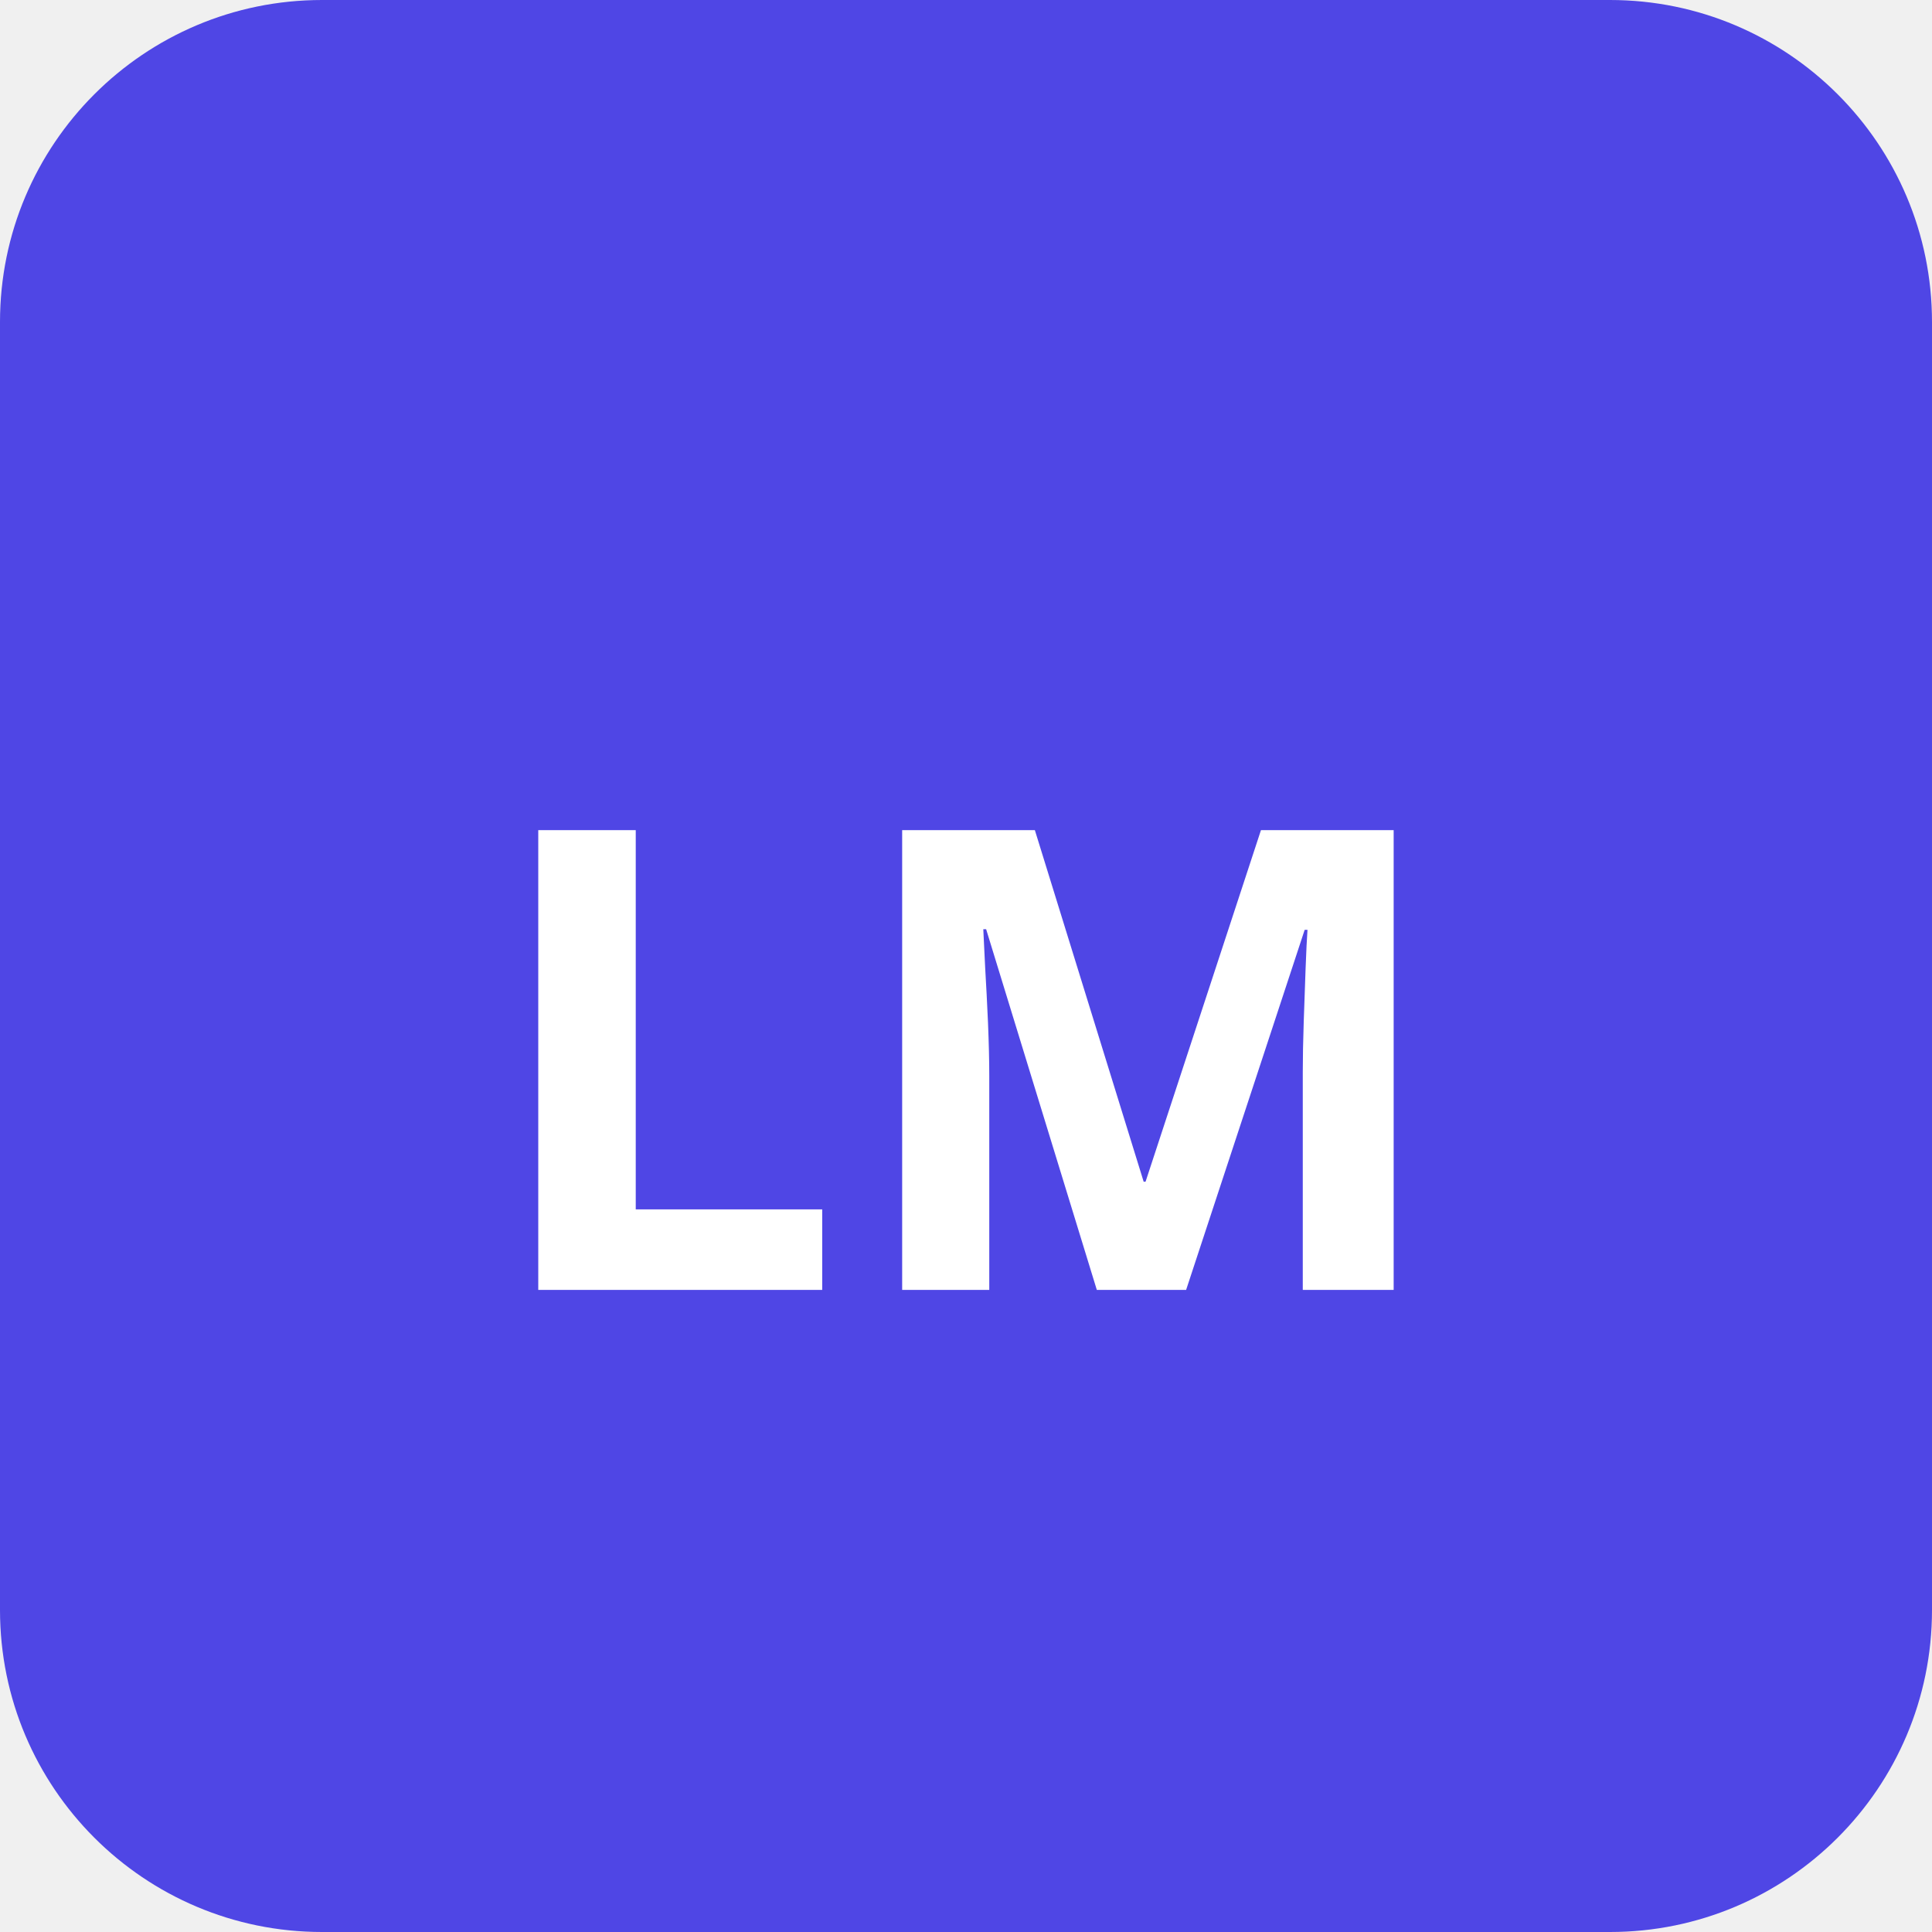
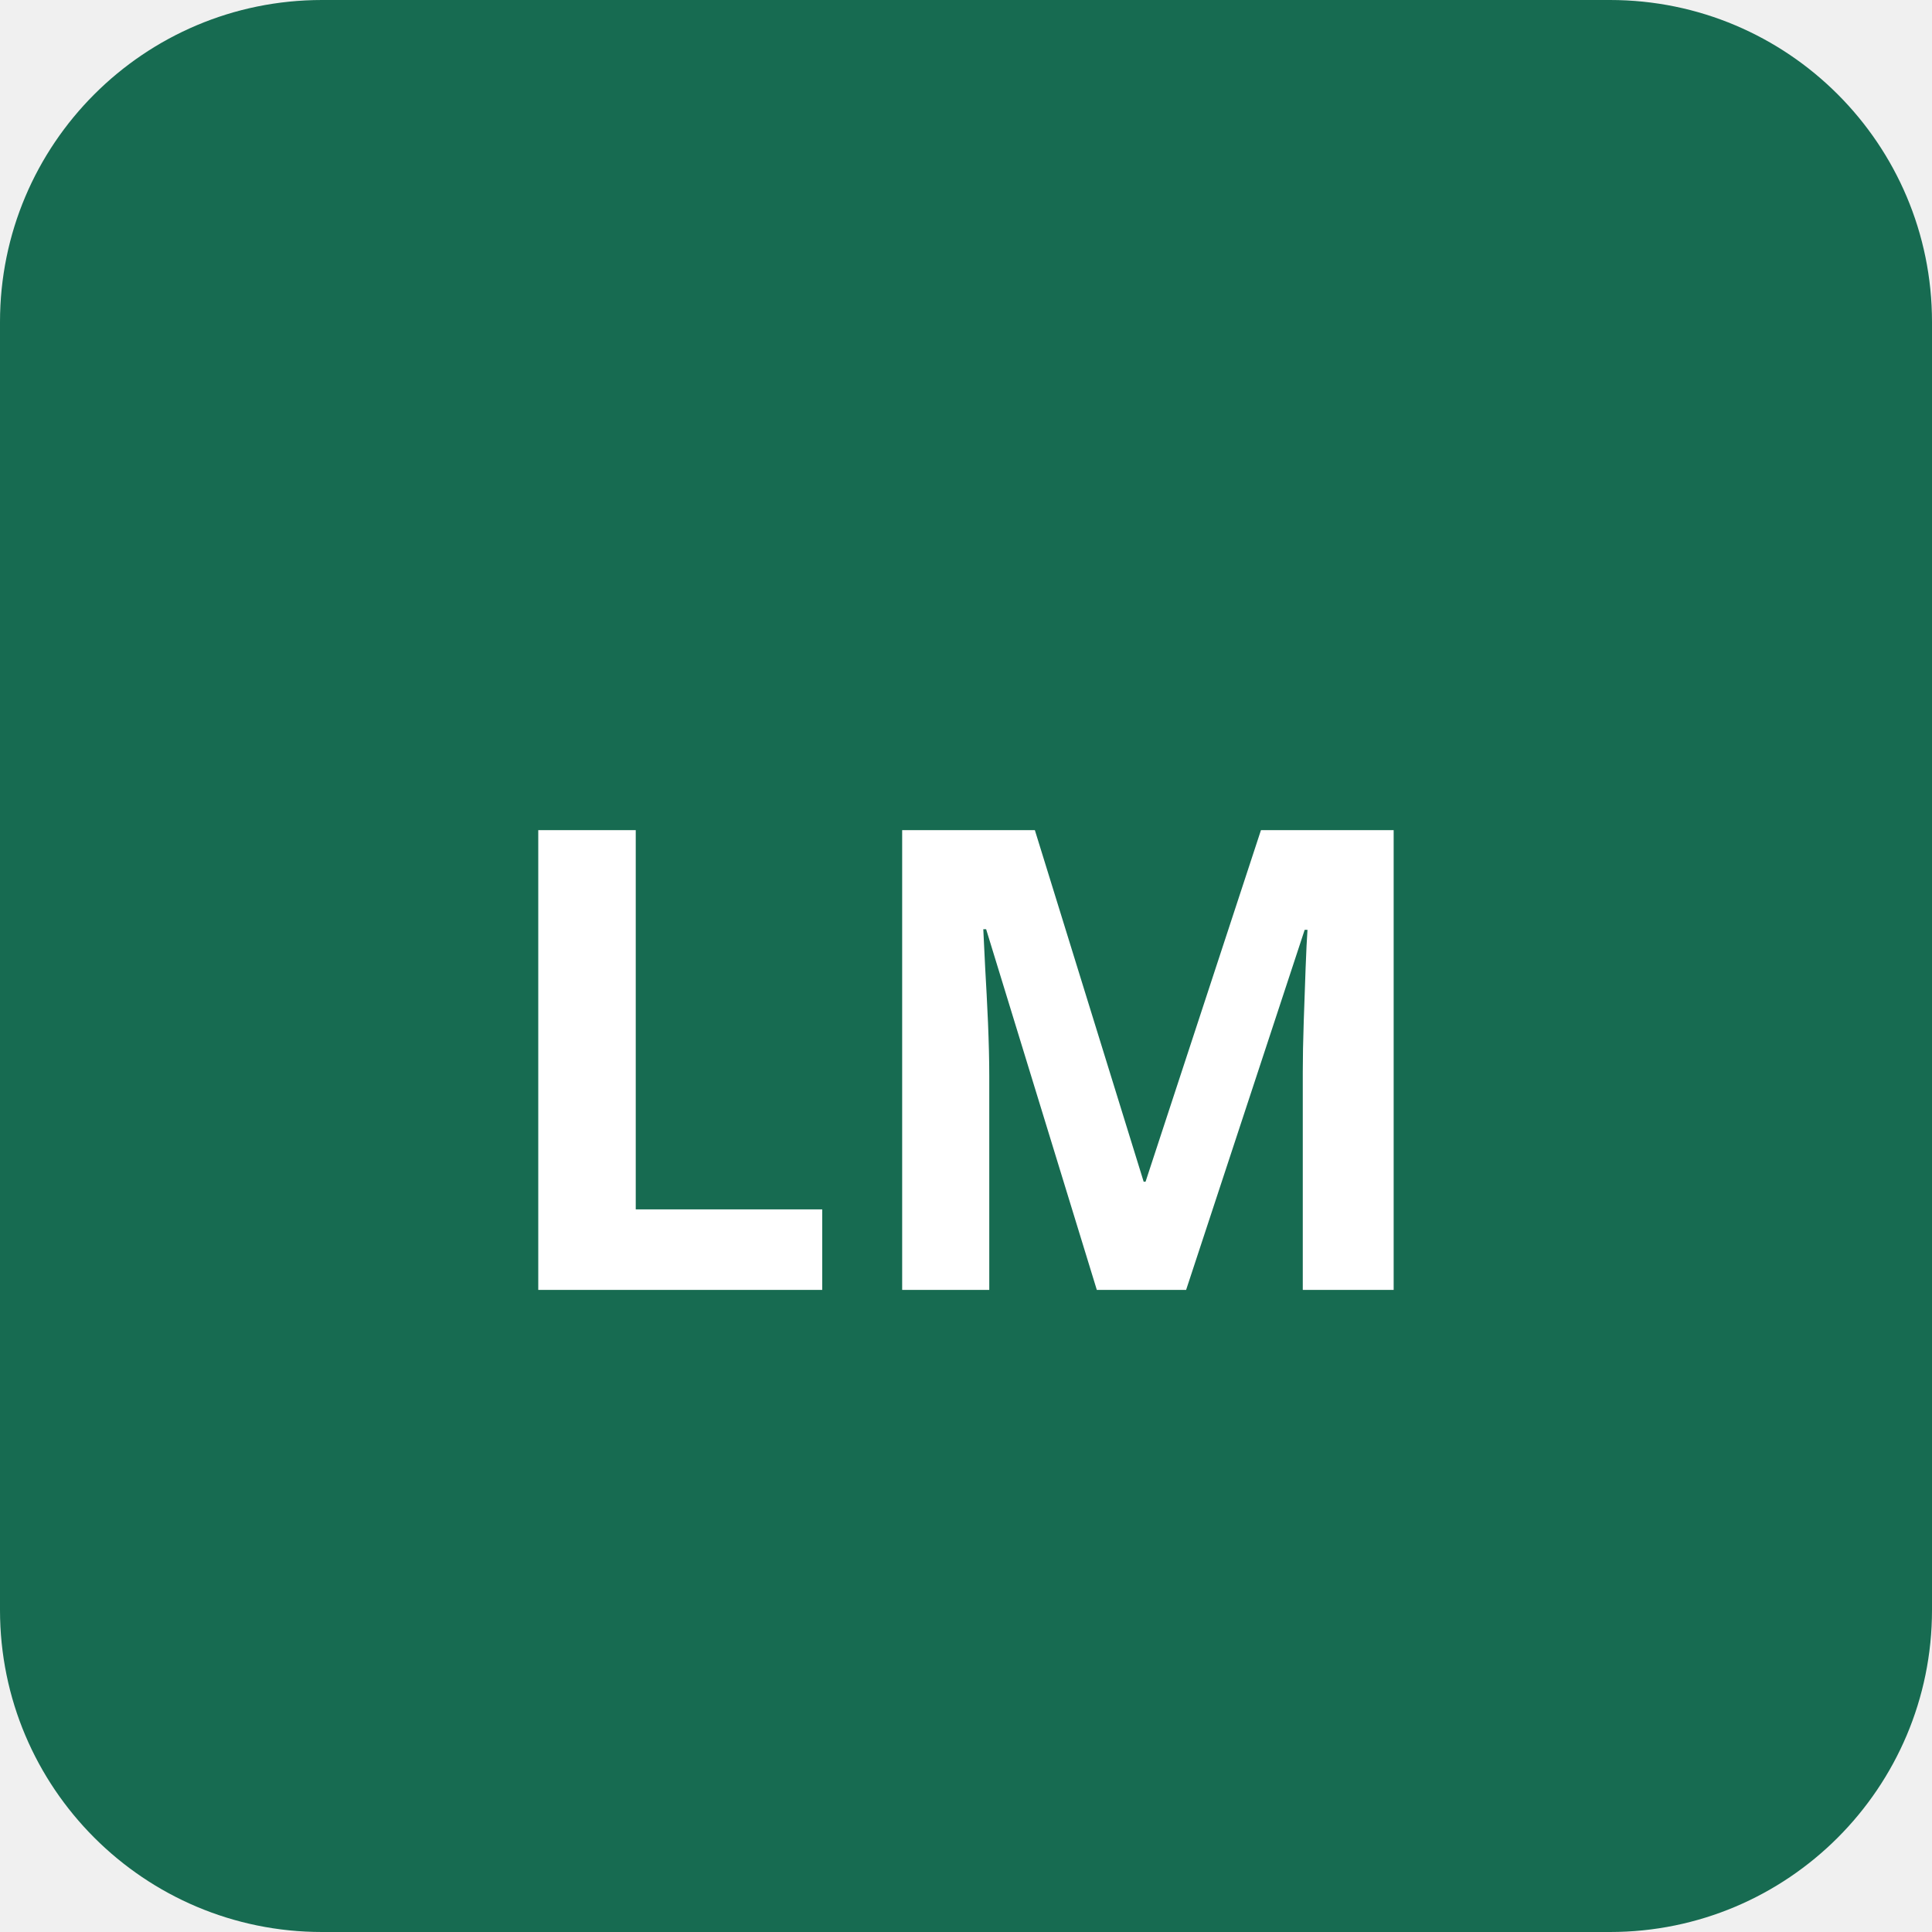
<svg xmlns="http://www.w3.org/2000/svg" viewBox="0 0 96 96">
-   <rect width="96" height="96" rx="16" fill="#4f46e5" />
+   <rect width="96" height="96" rx="16" fill="#176B51" />
  <text x="50%" y="55%" dominant-baseline="middle" text-anchor="middle" fill="white" font-size="32" font-weight="bold" font-family="system-ui">LM</text>
</svg>
